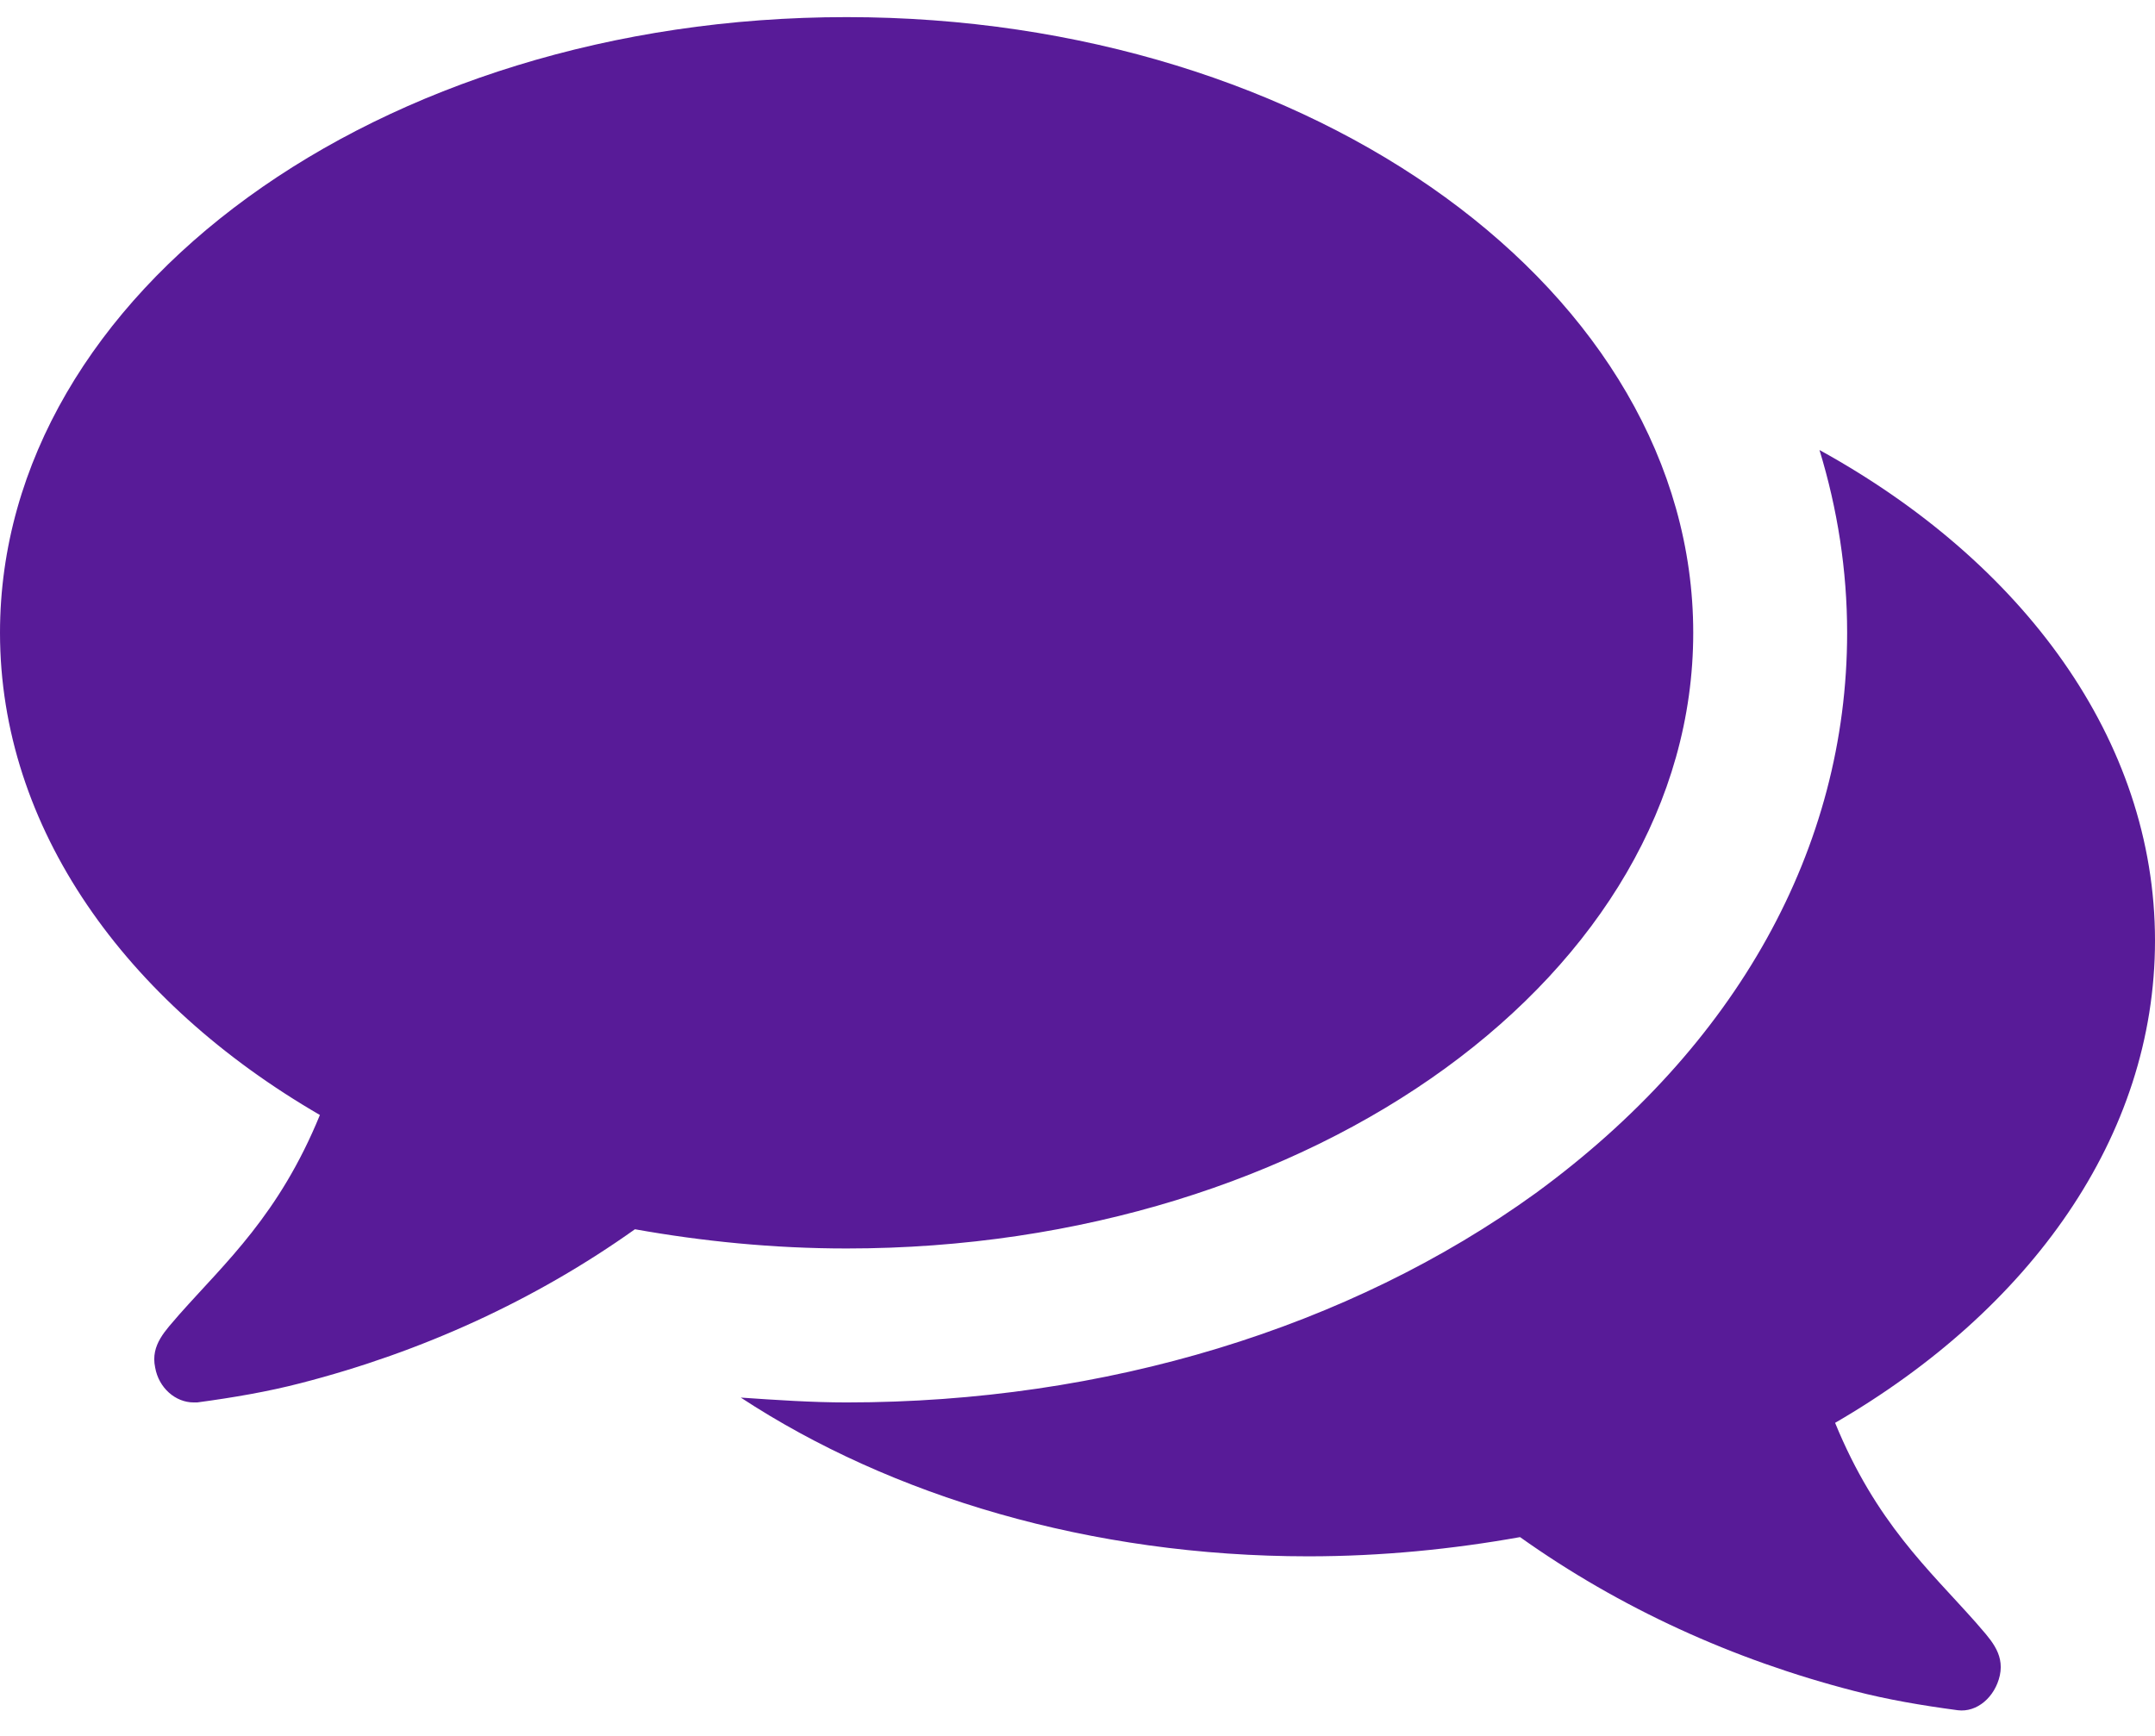
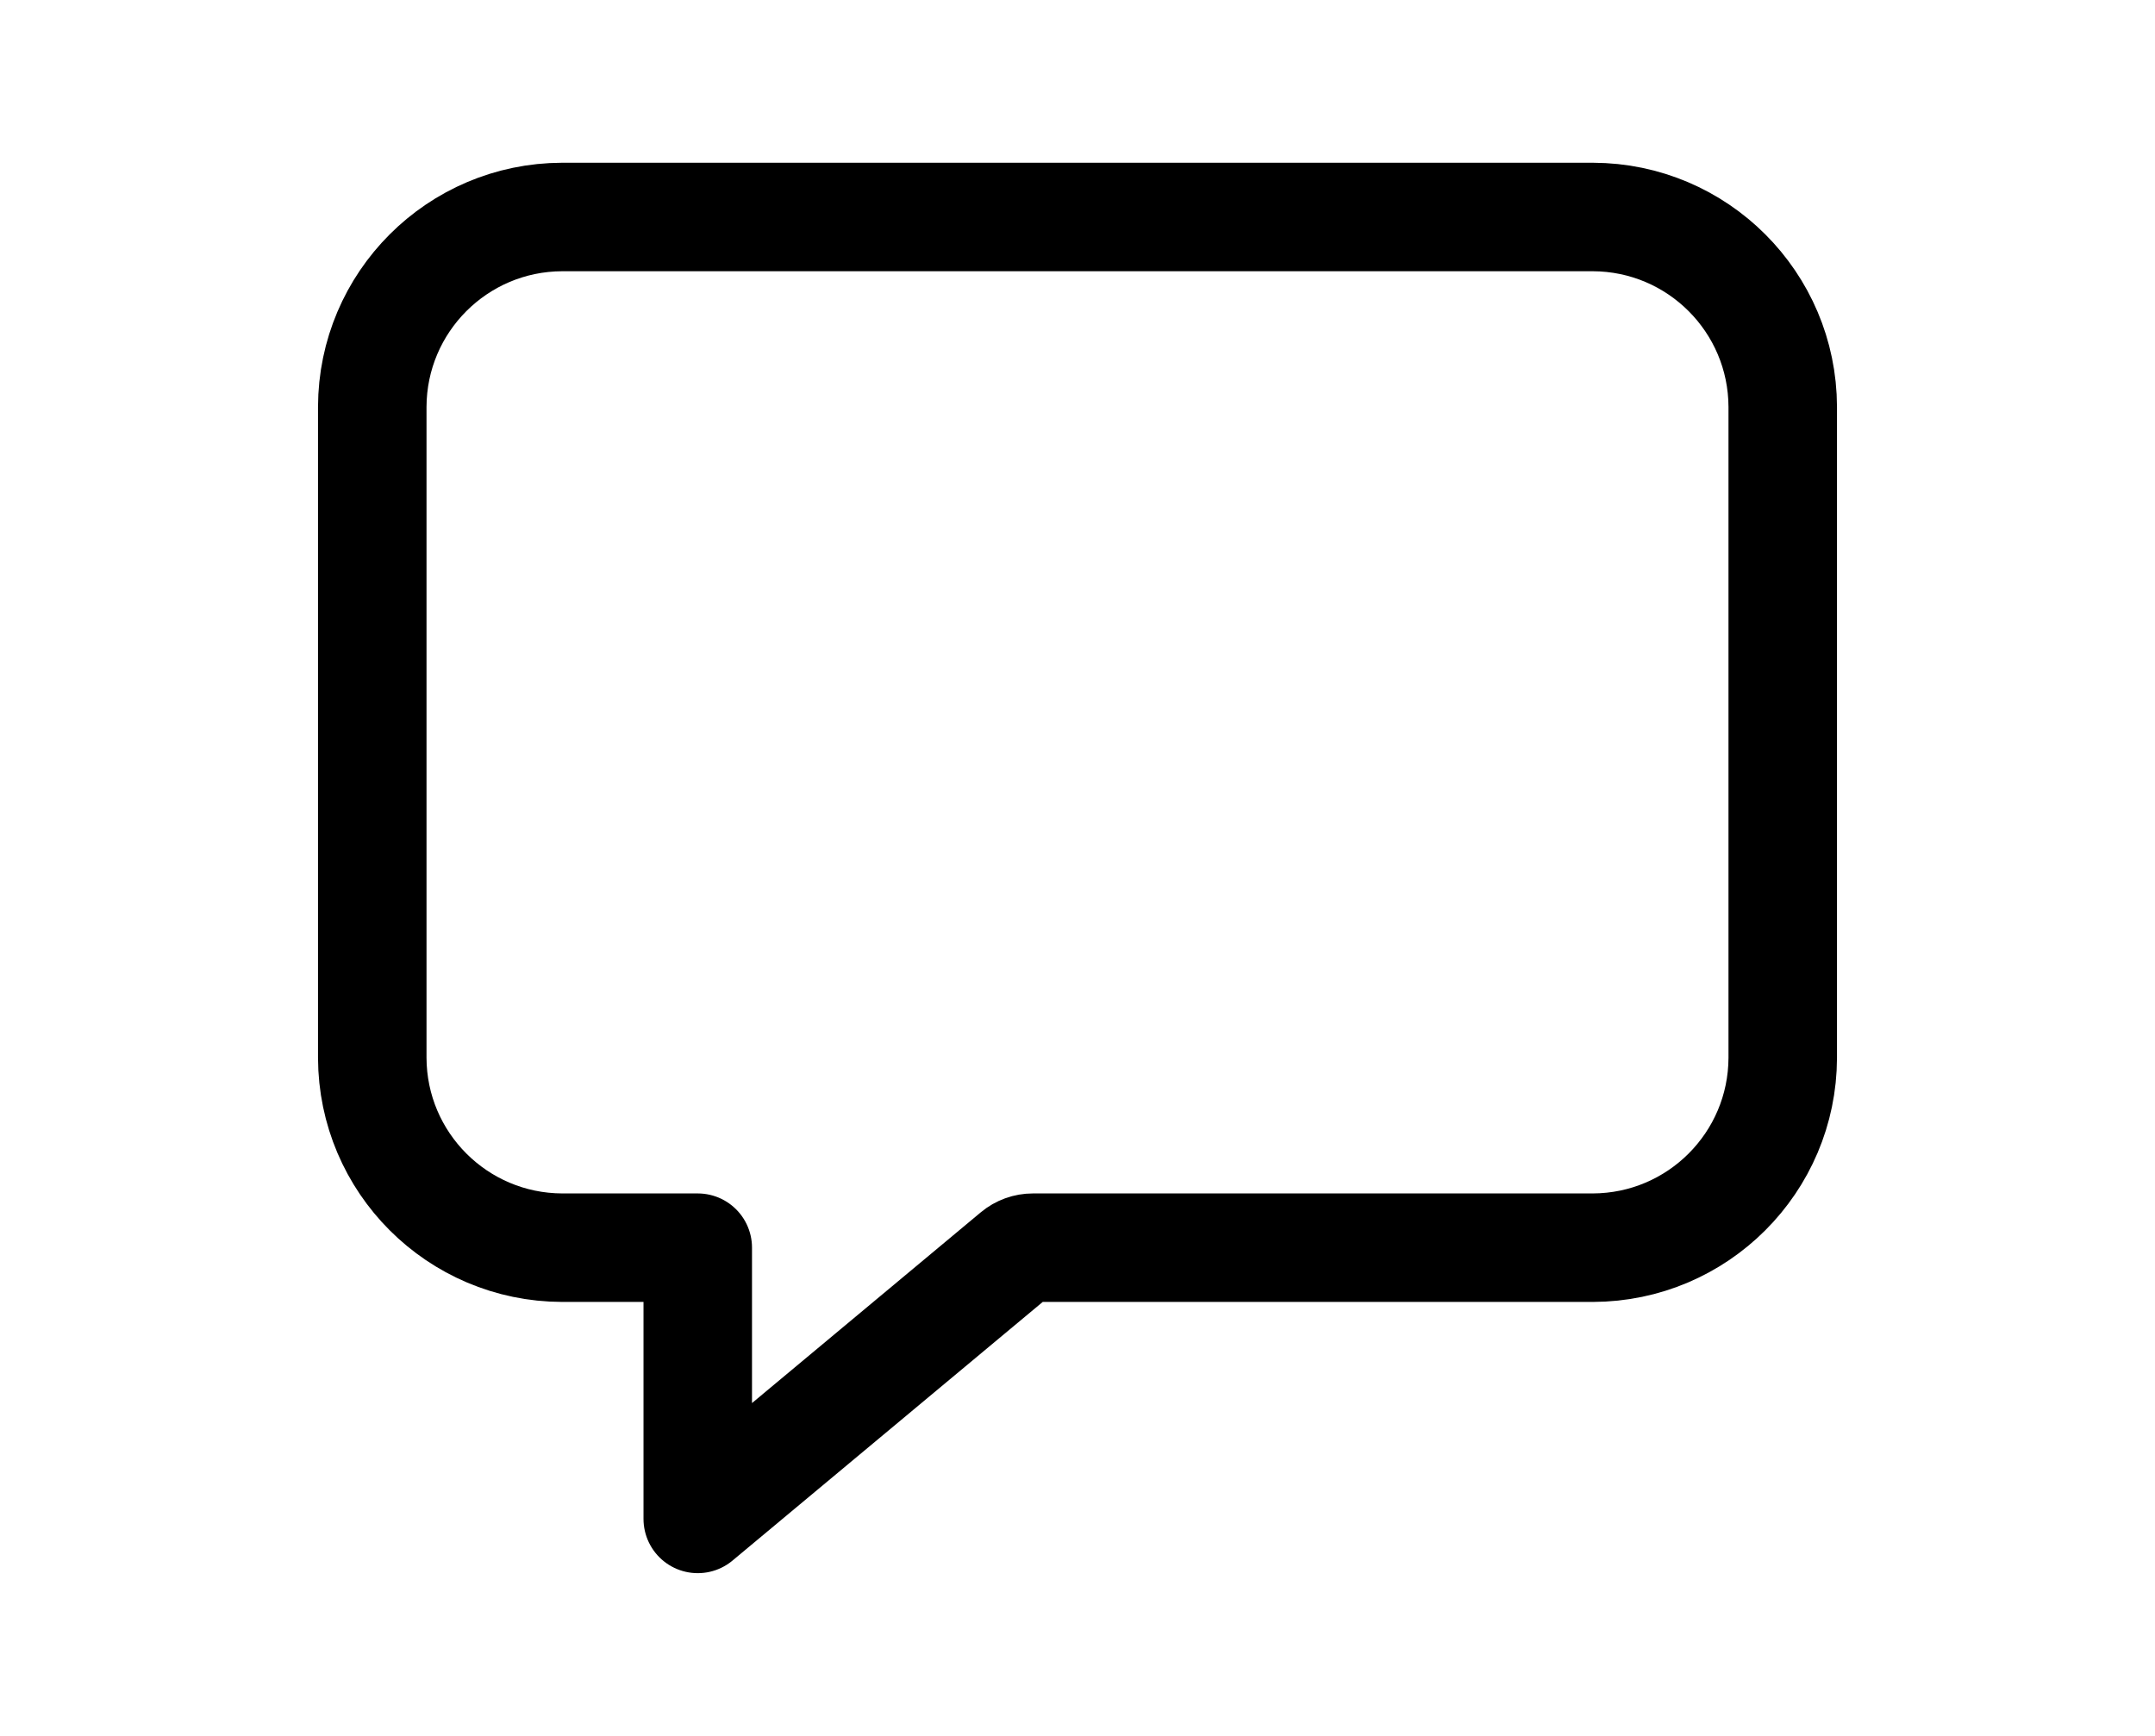
- <svg xmlns="http://www.w3.org/2000/svg" width="36" height="29" viewBox="0 0 36 29" fill="none">
-   <path d="M28.286 10.571C28.286 4.886 21.958 0.286 14.143 0.286C6.328 0.286 0 4.886 0 10.571C0 13.826 2.089 16.739 5.344 18.627C4.661 20.295 3.777 21.078 2.993 21.962C2.772 22.223 2.511 22.464 2.592 22.846C2.652 23.188 2.933 23.429 3.234 23.429C3.254 23.429 3.275 23.429 3.295 23.429C3.897 23.348 4.48 23.248 5.022 23.107C7.051 22.585 8.94 21.721 10.607 20.536C11.732 20.737 12.917 20.857 14.143 20.857C21.958 20.857 28.286 16.257 28.286 10.571ZM36 15.714C36 12.359 33.79 9.386 30.395 7.518C30.696 8.502 30.857 9.527 30.857 10.571C30.857 14.167 29.009 17.482 25.654 19.933C22.54 22.183 18.462 23.429 14.143 23.429C13.56 23.429 12.958 23.388 12.375 23.348C14.886 24.995 18.221 26 21.857 26C23.083 26 24.268 25.88 25.393 25.679C27.06 26.864 28.949 27.728 30.978 28.25C31.52 28.391 32.103 28.491 32.705 28.571C33.027 28.612 33.328 28.35 33.408 27.989C33.489 27.607 33.228 27.366 33.007 27.105C32.223 26.221 31.339 25.438 30.656 23.77C33.911 21.882 36 18.989 36 15.714Z" fill="#581B98" />
+ <svg xmlns="http://www.w3.org/2000/svg" width="36" height="29" viewBox="0 0 512 512">
+   <path d="M408,64H104a56.16,56.16,0,0,0-56,56V312a56.16,56.16,0,0,0,56,56h40v80l93.72-78.14a8,8,0,0,1,5.13-1.86H408a56.16,56.16,0,0,0,56-56V120A56.16,56.16,0,0,0,408,64Z" style="fill:none;stroke:#000000;stroke-linejoin:round;stroke-width:32px" />
</svg>
